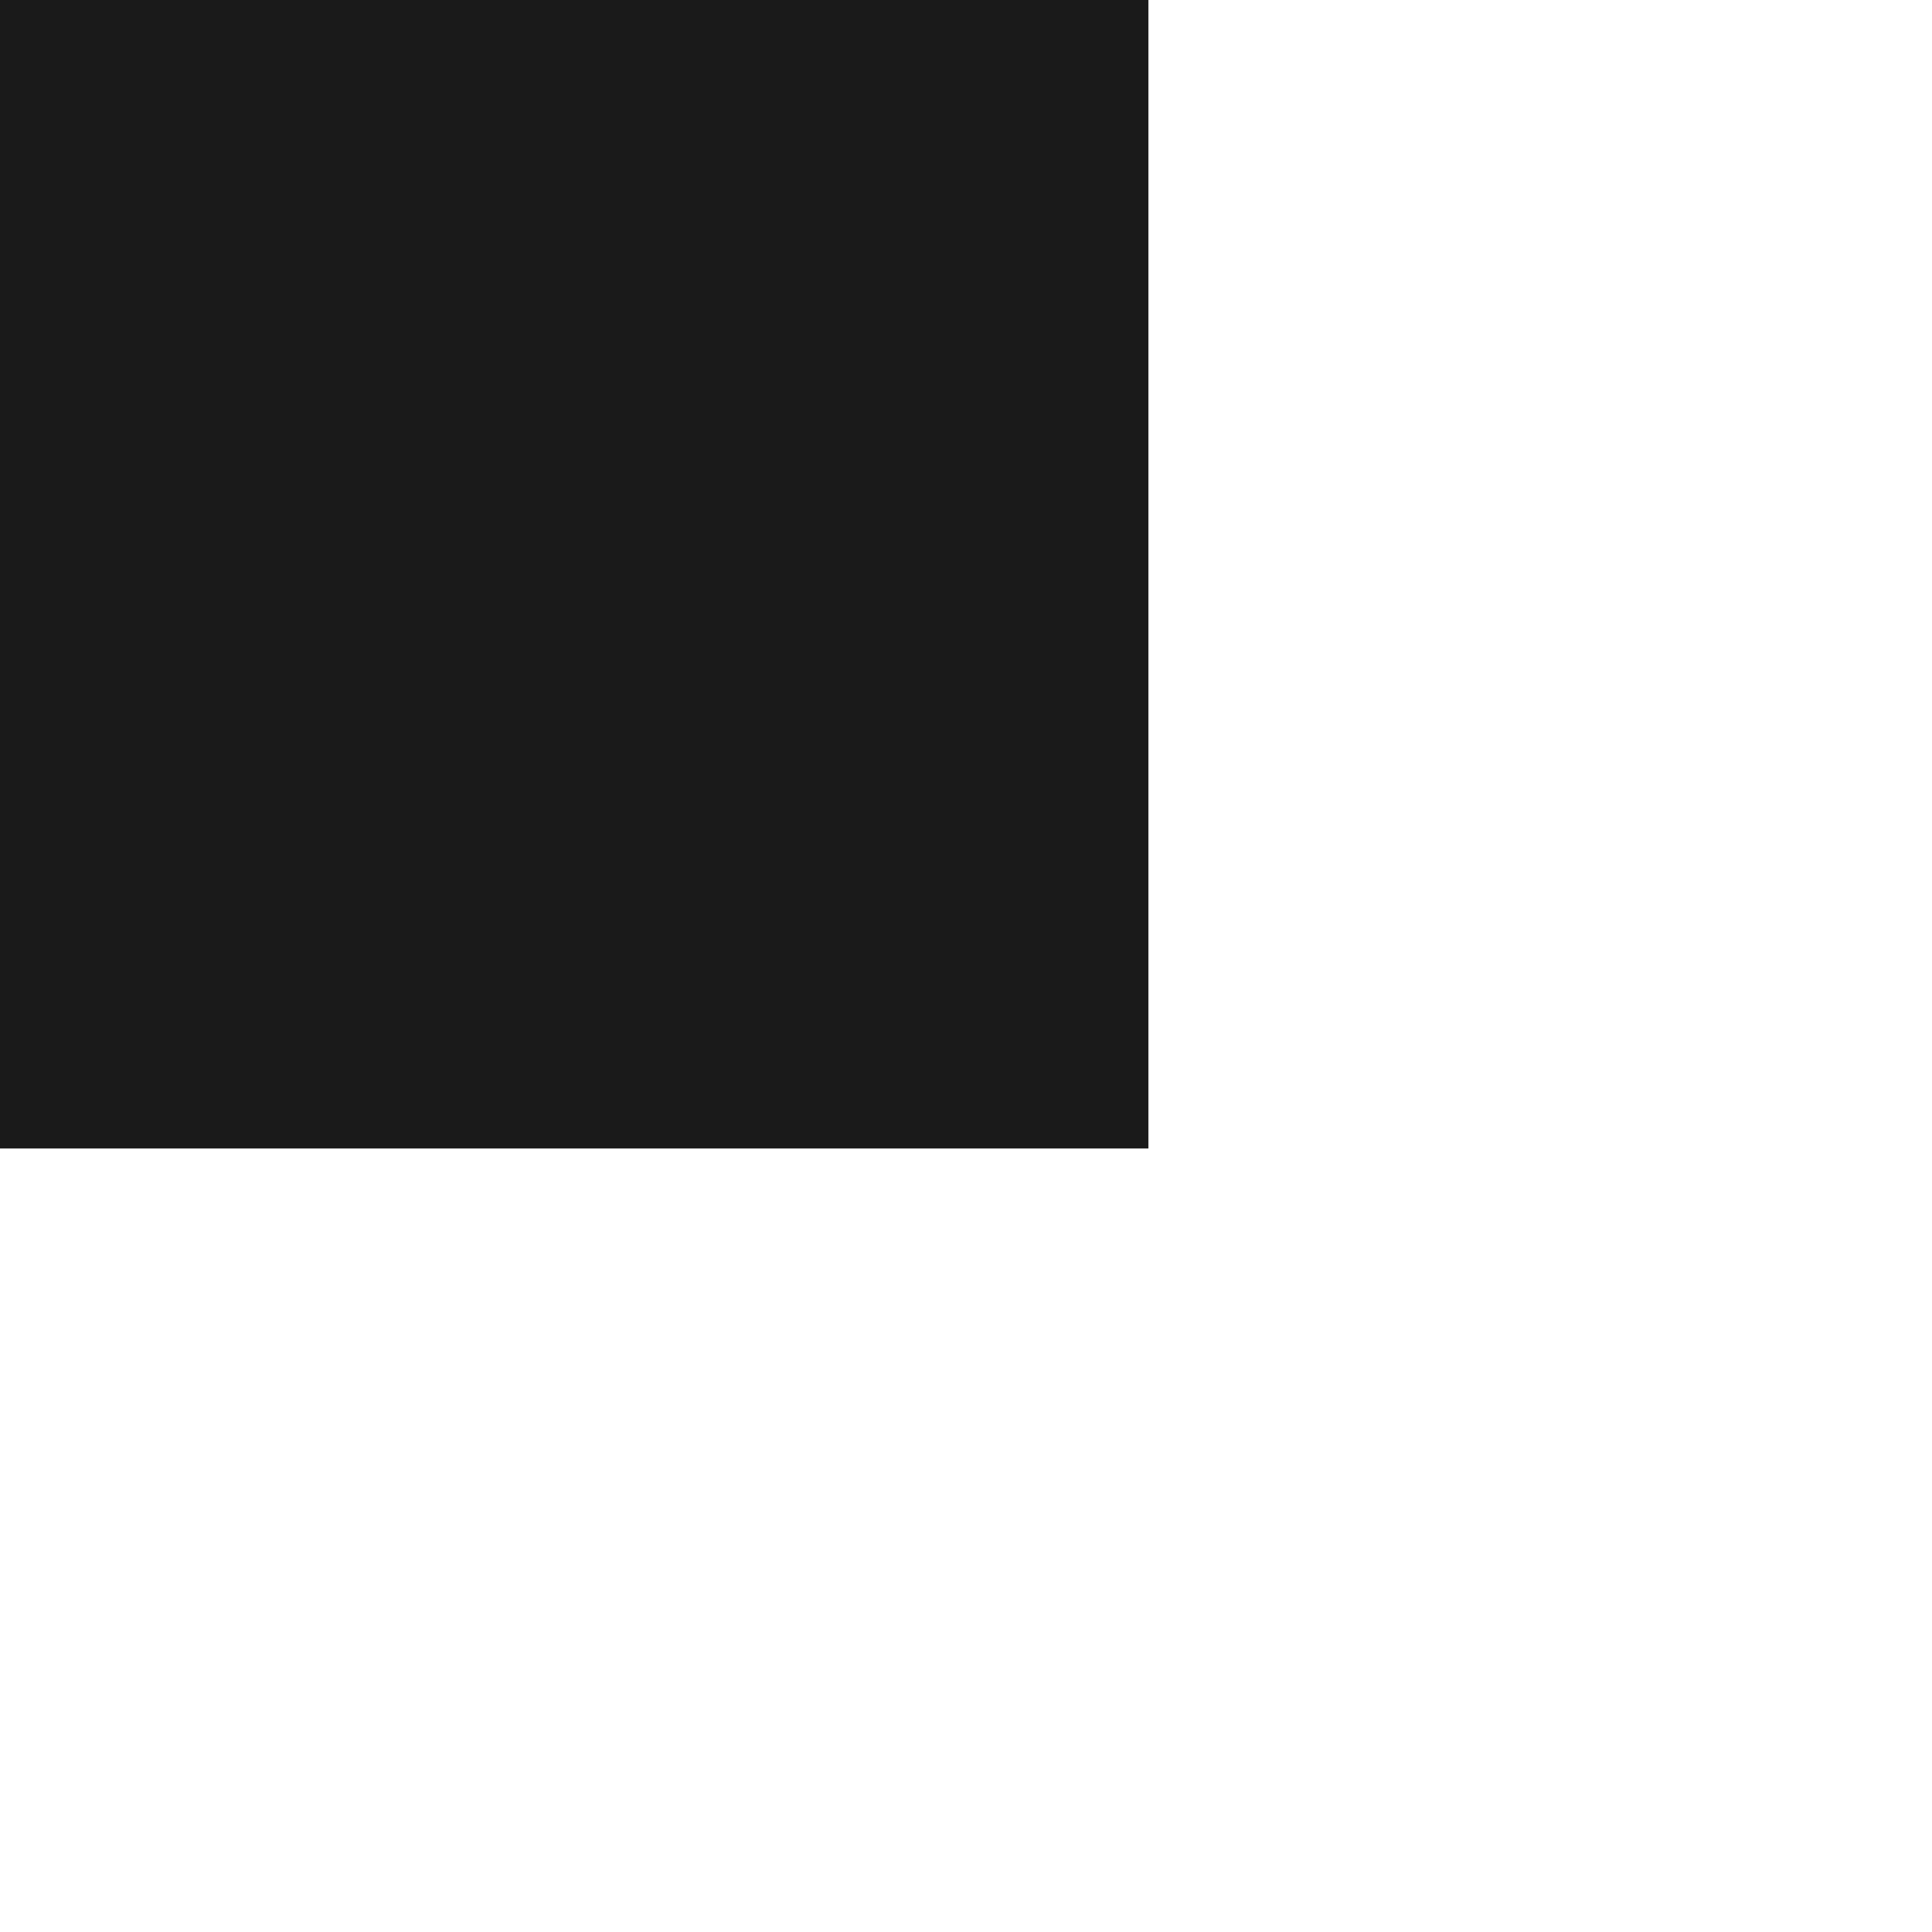
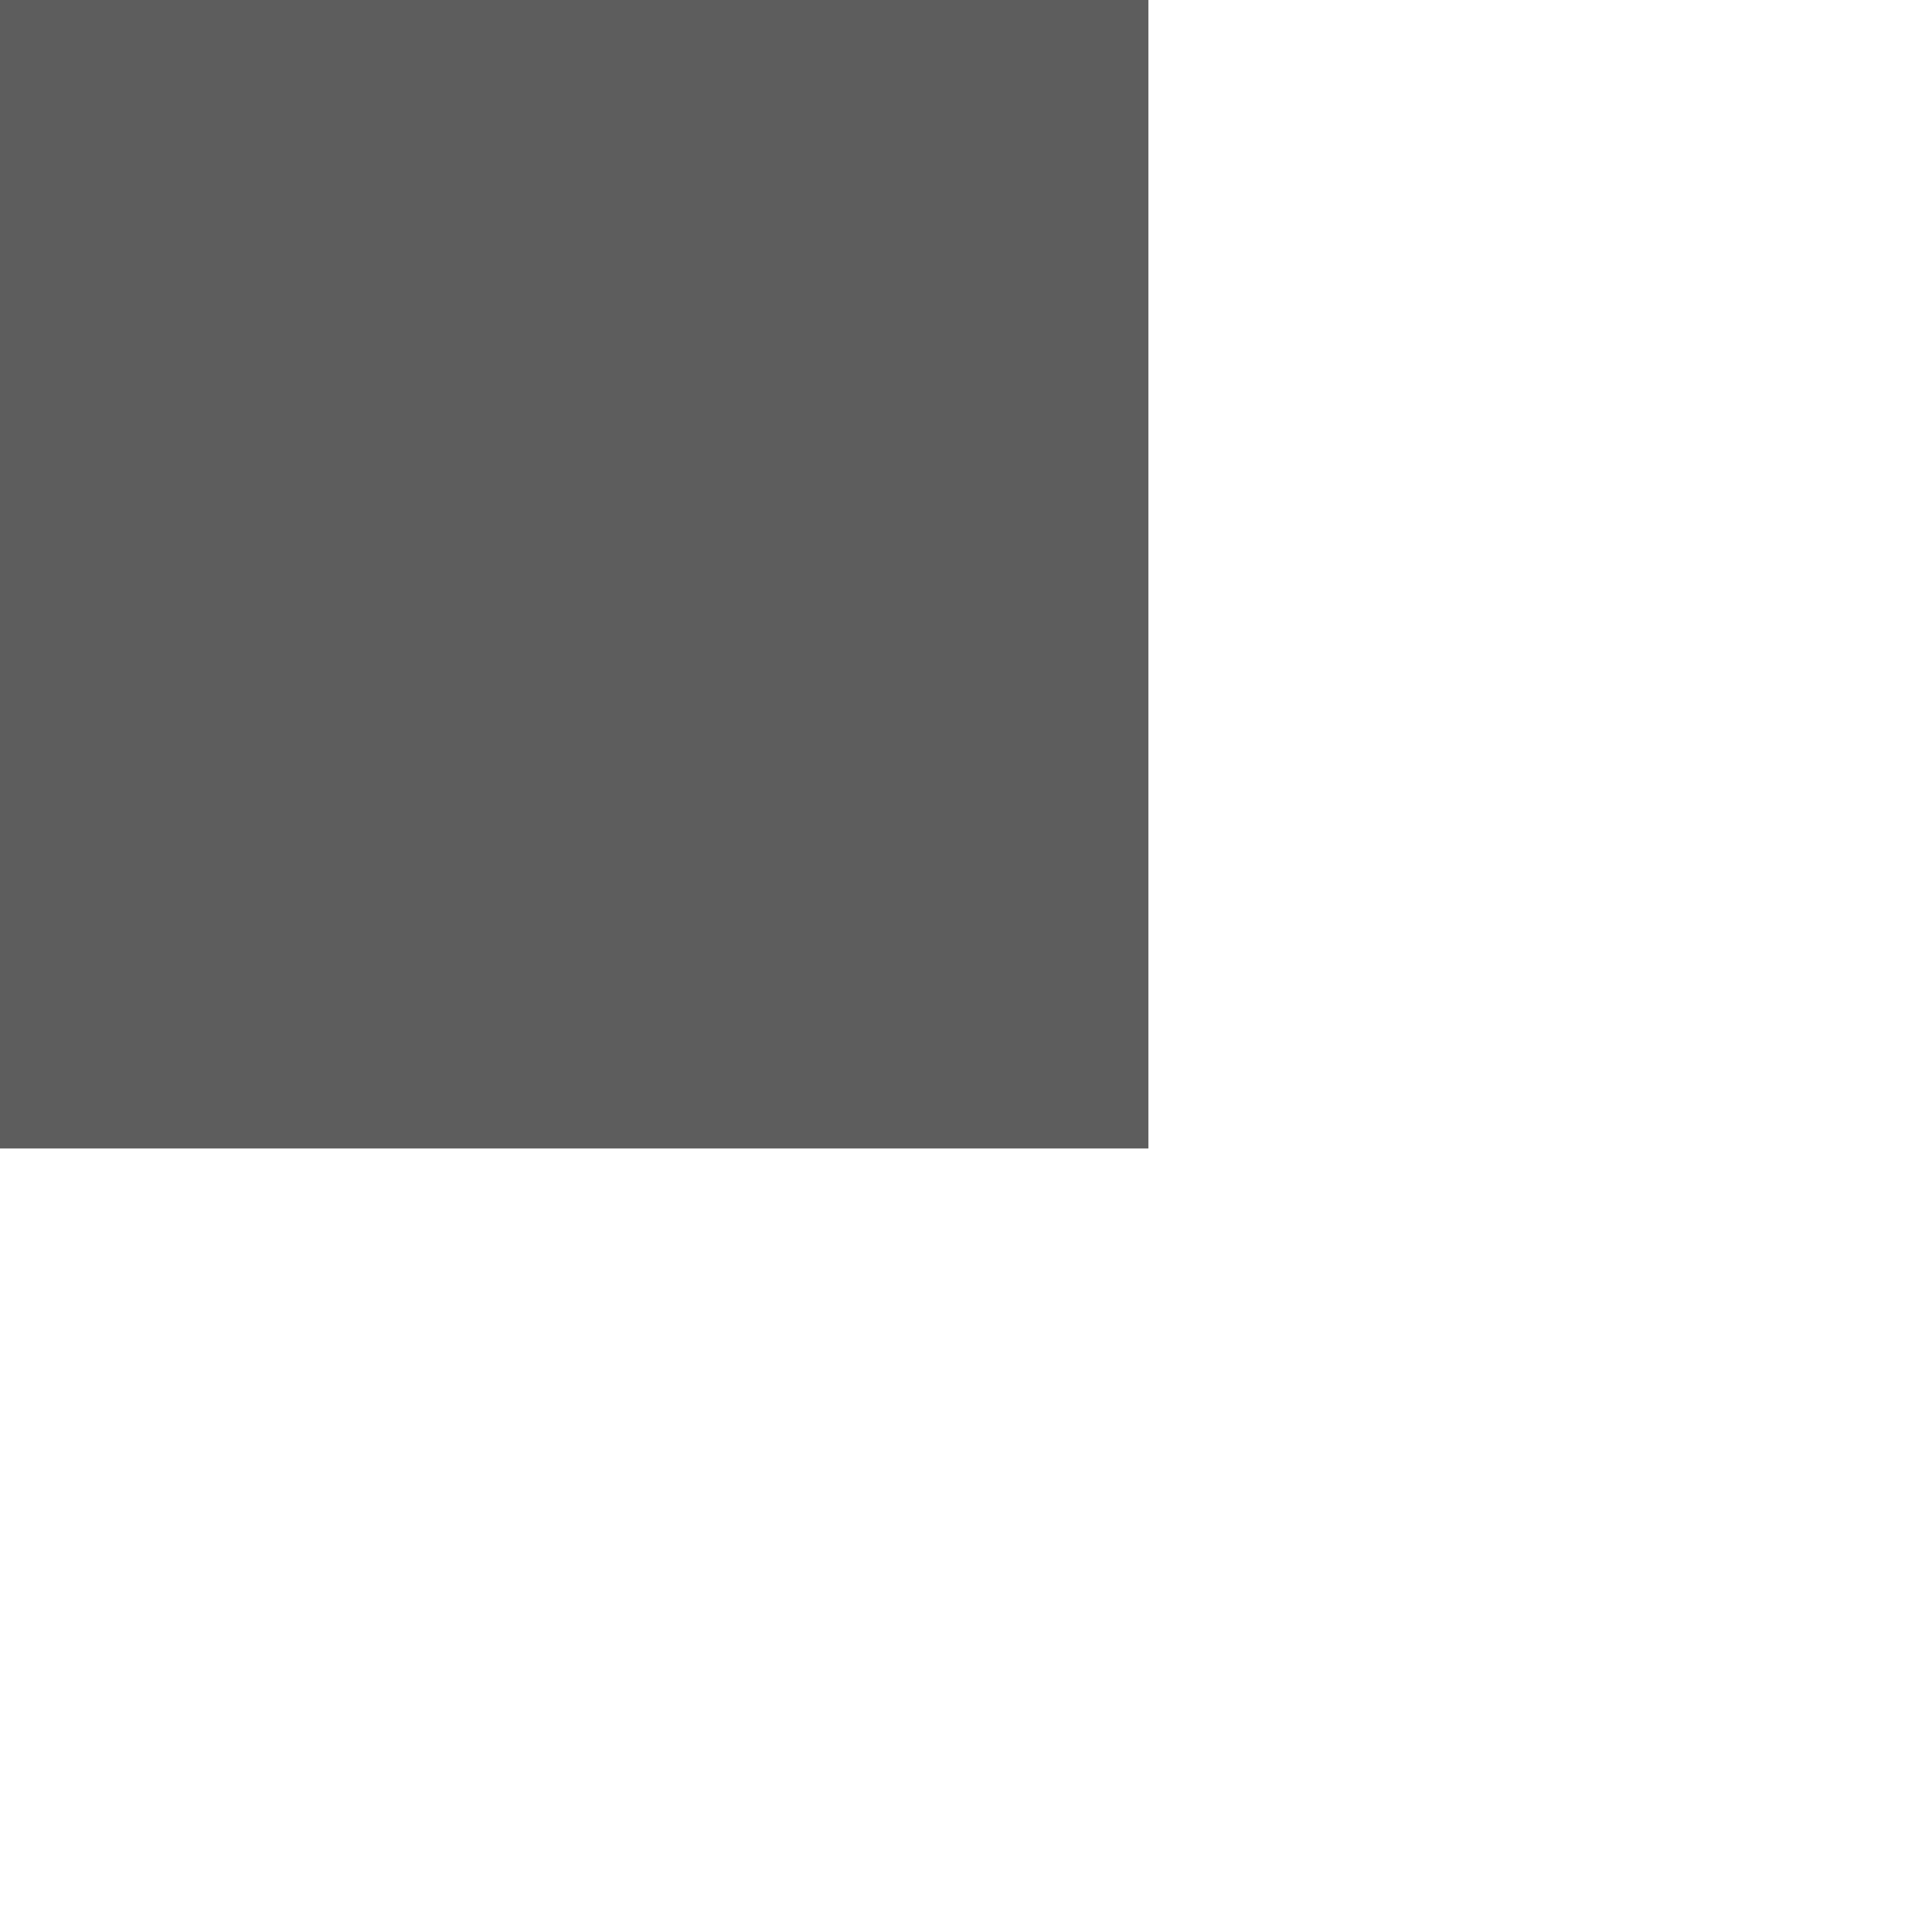
<svg xmlns="http://www.w3.org/2000/svg" version="1.1" width="84.166" height="84.166" id="svg3102">
  <defs id="defs3104" />
-   <g transform="matrix(1.188125,0,0,1.188125,6.513613,-424.9168)" id="layer1">
-     <path d="m 36.628,399.749 -84.166,0 0,-84.166 84.166,0 0,84.166 z" id="path62" style="fill:#1a1a1a;fill-opacity:1;fill-rule:nonzero;stroke:none" />
+   <g transform="matrix(1.188125,0,0,1.188125,6.513613,-424.9168)" id="layer1" style="fill:#000000;fill-opacity:0.635">
+     <path d="m 36.628,399.749 -84.166,0 0,-84.166 84.166,0 0,84.166 z" id="path62" style="fill:#000000;fill-opacity:0.635;fill-rule:nonzero;stroke:none" />
  </g>
</svg>
